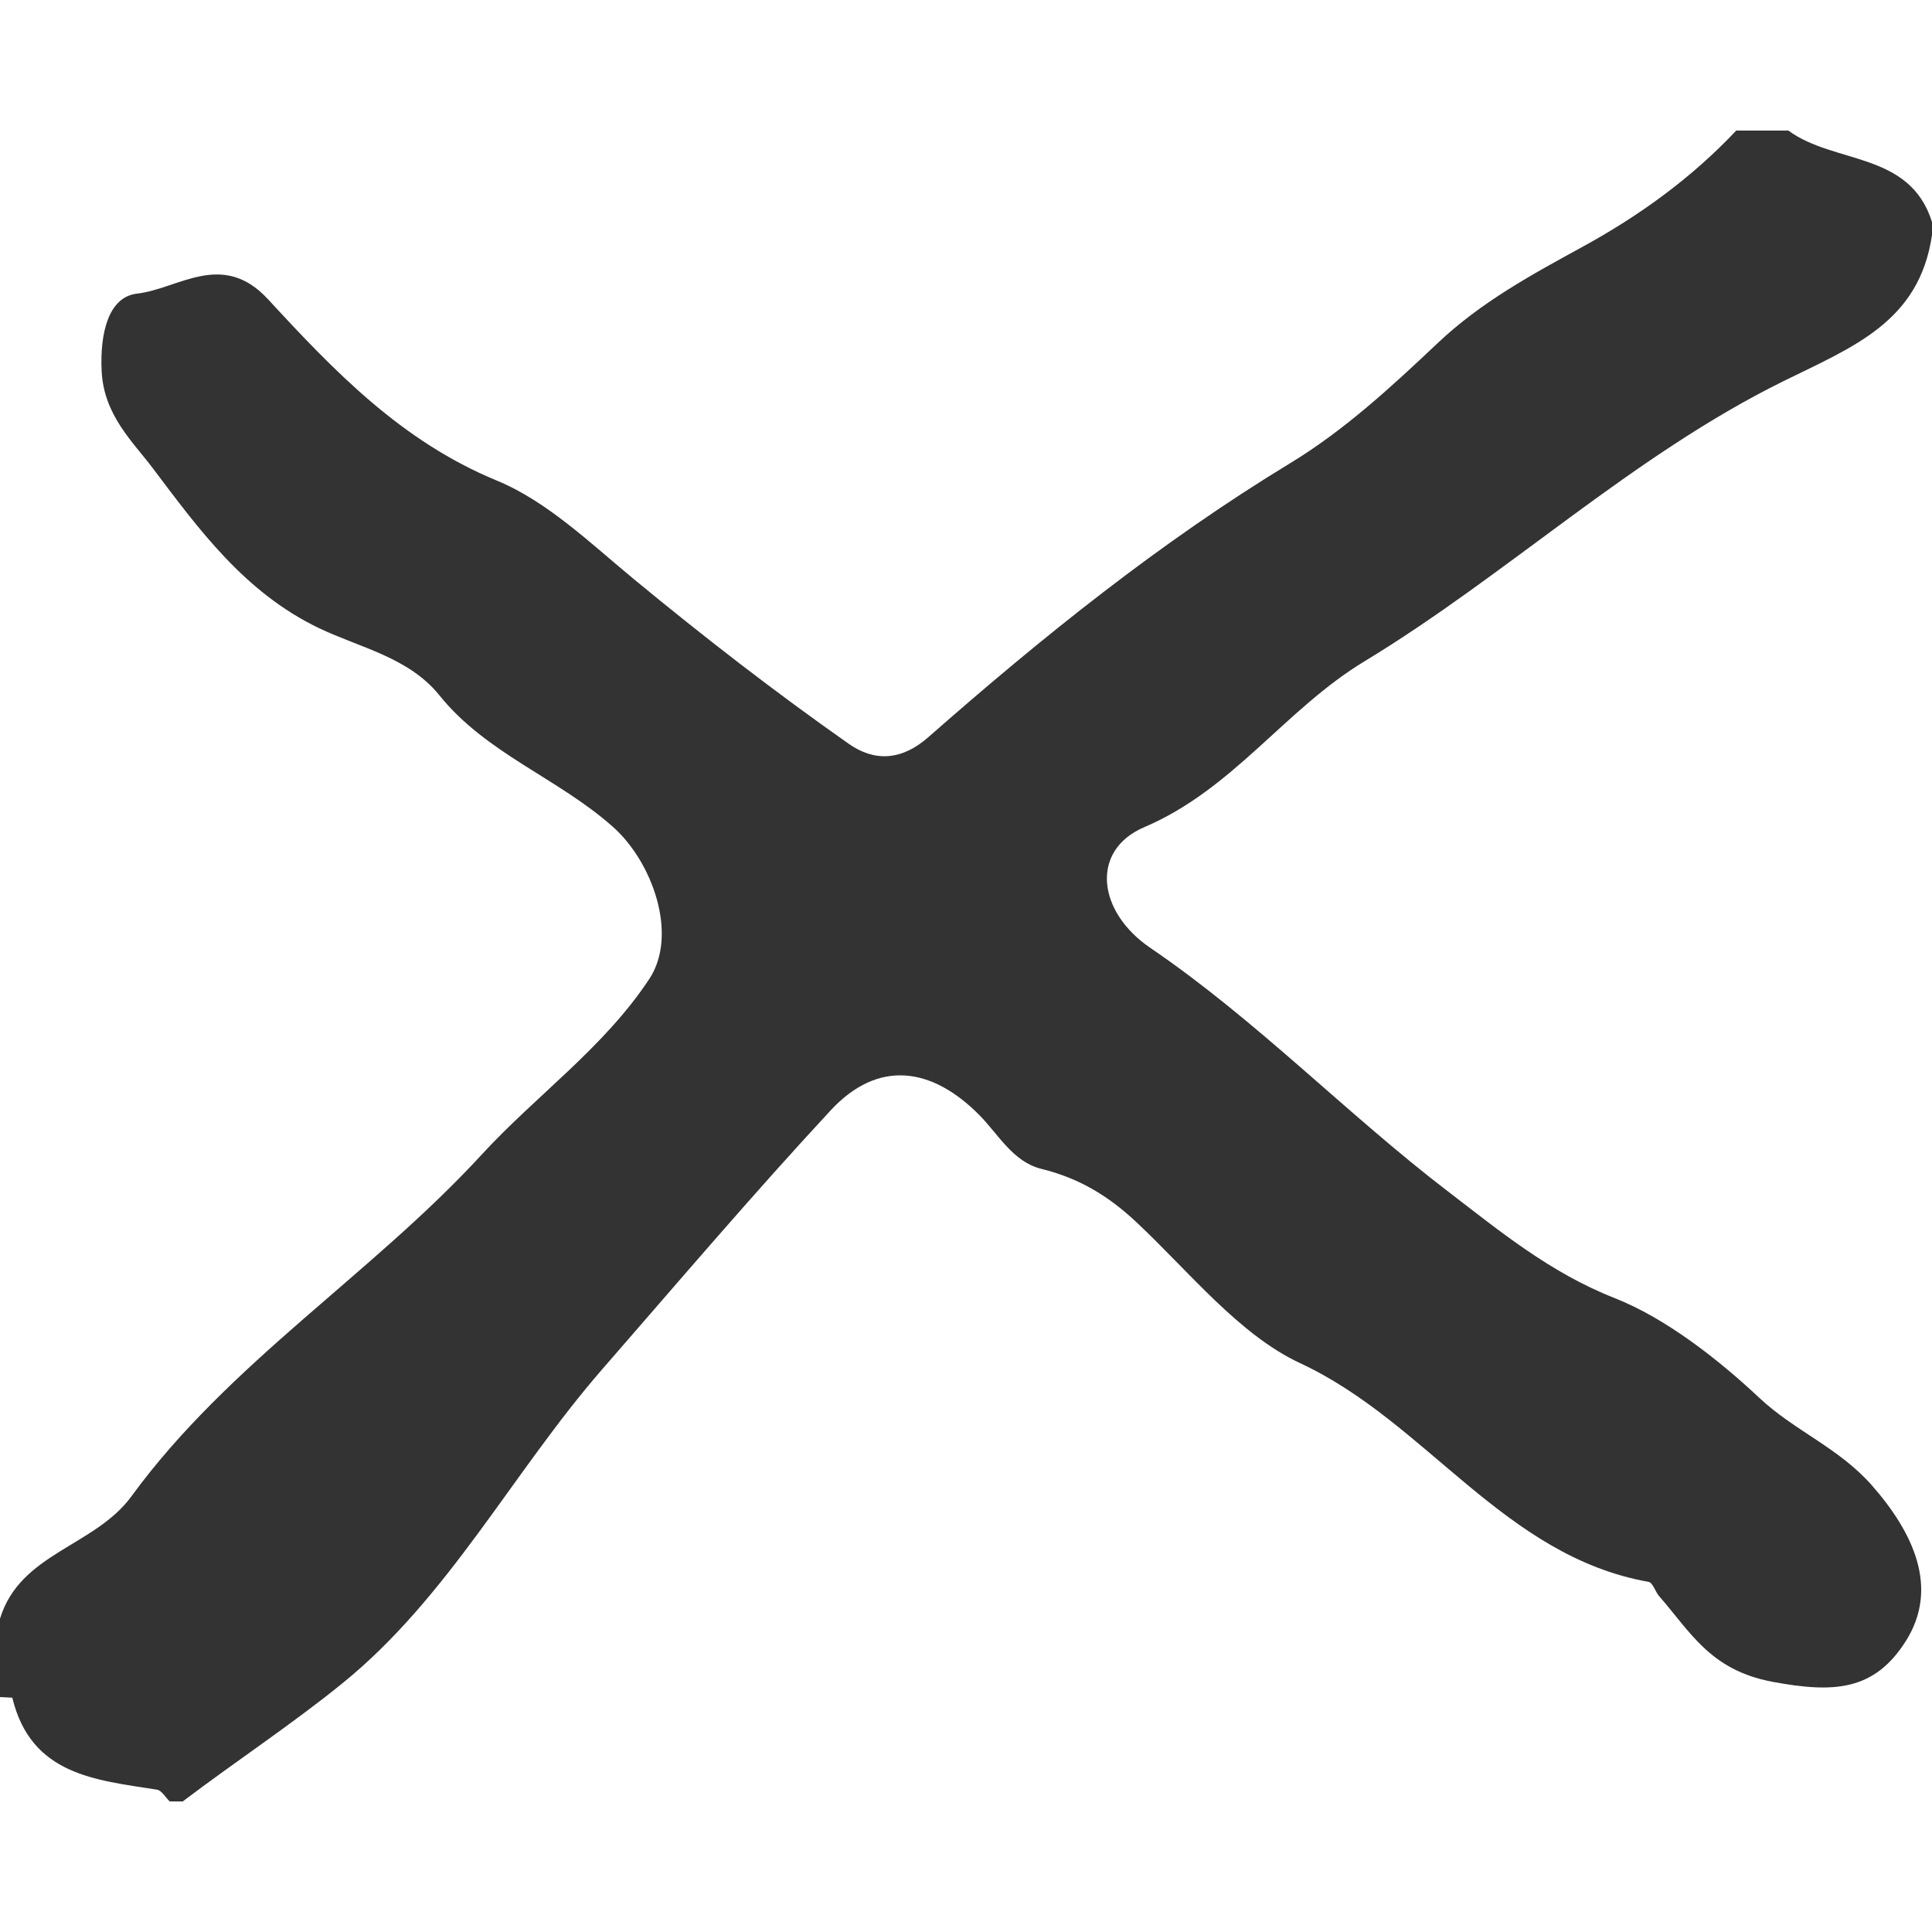
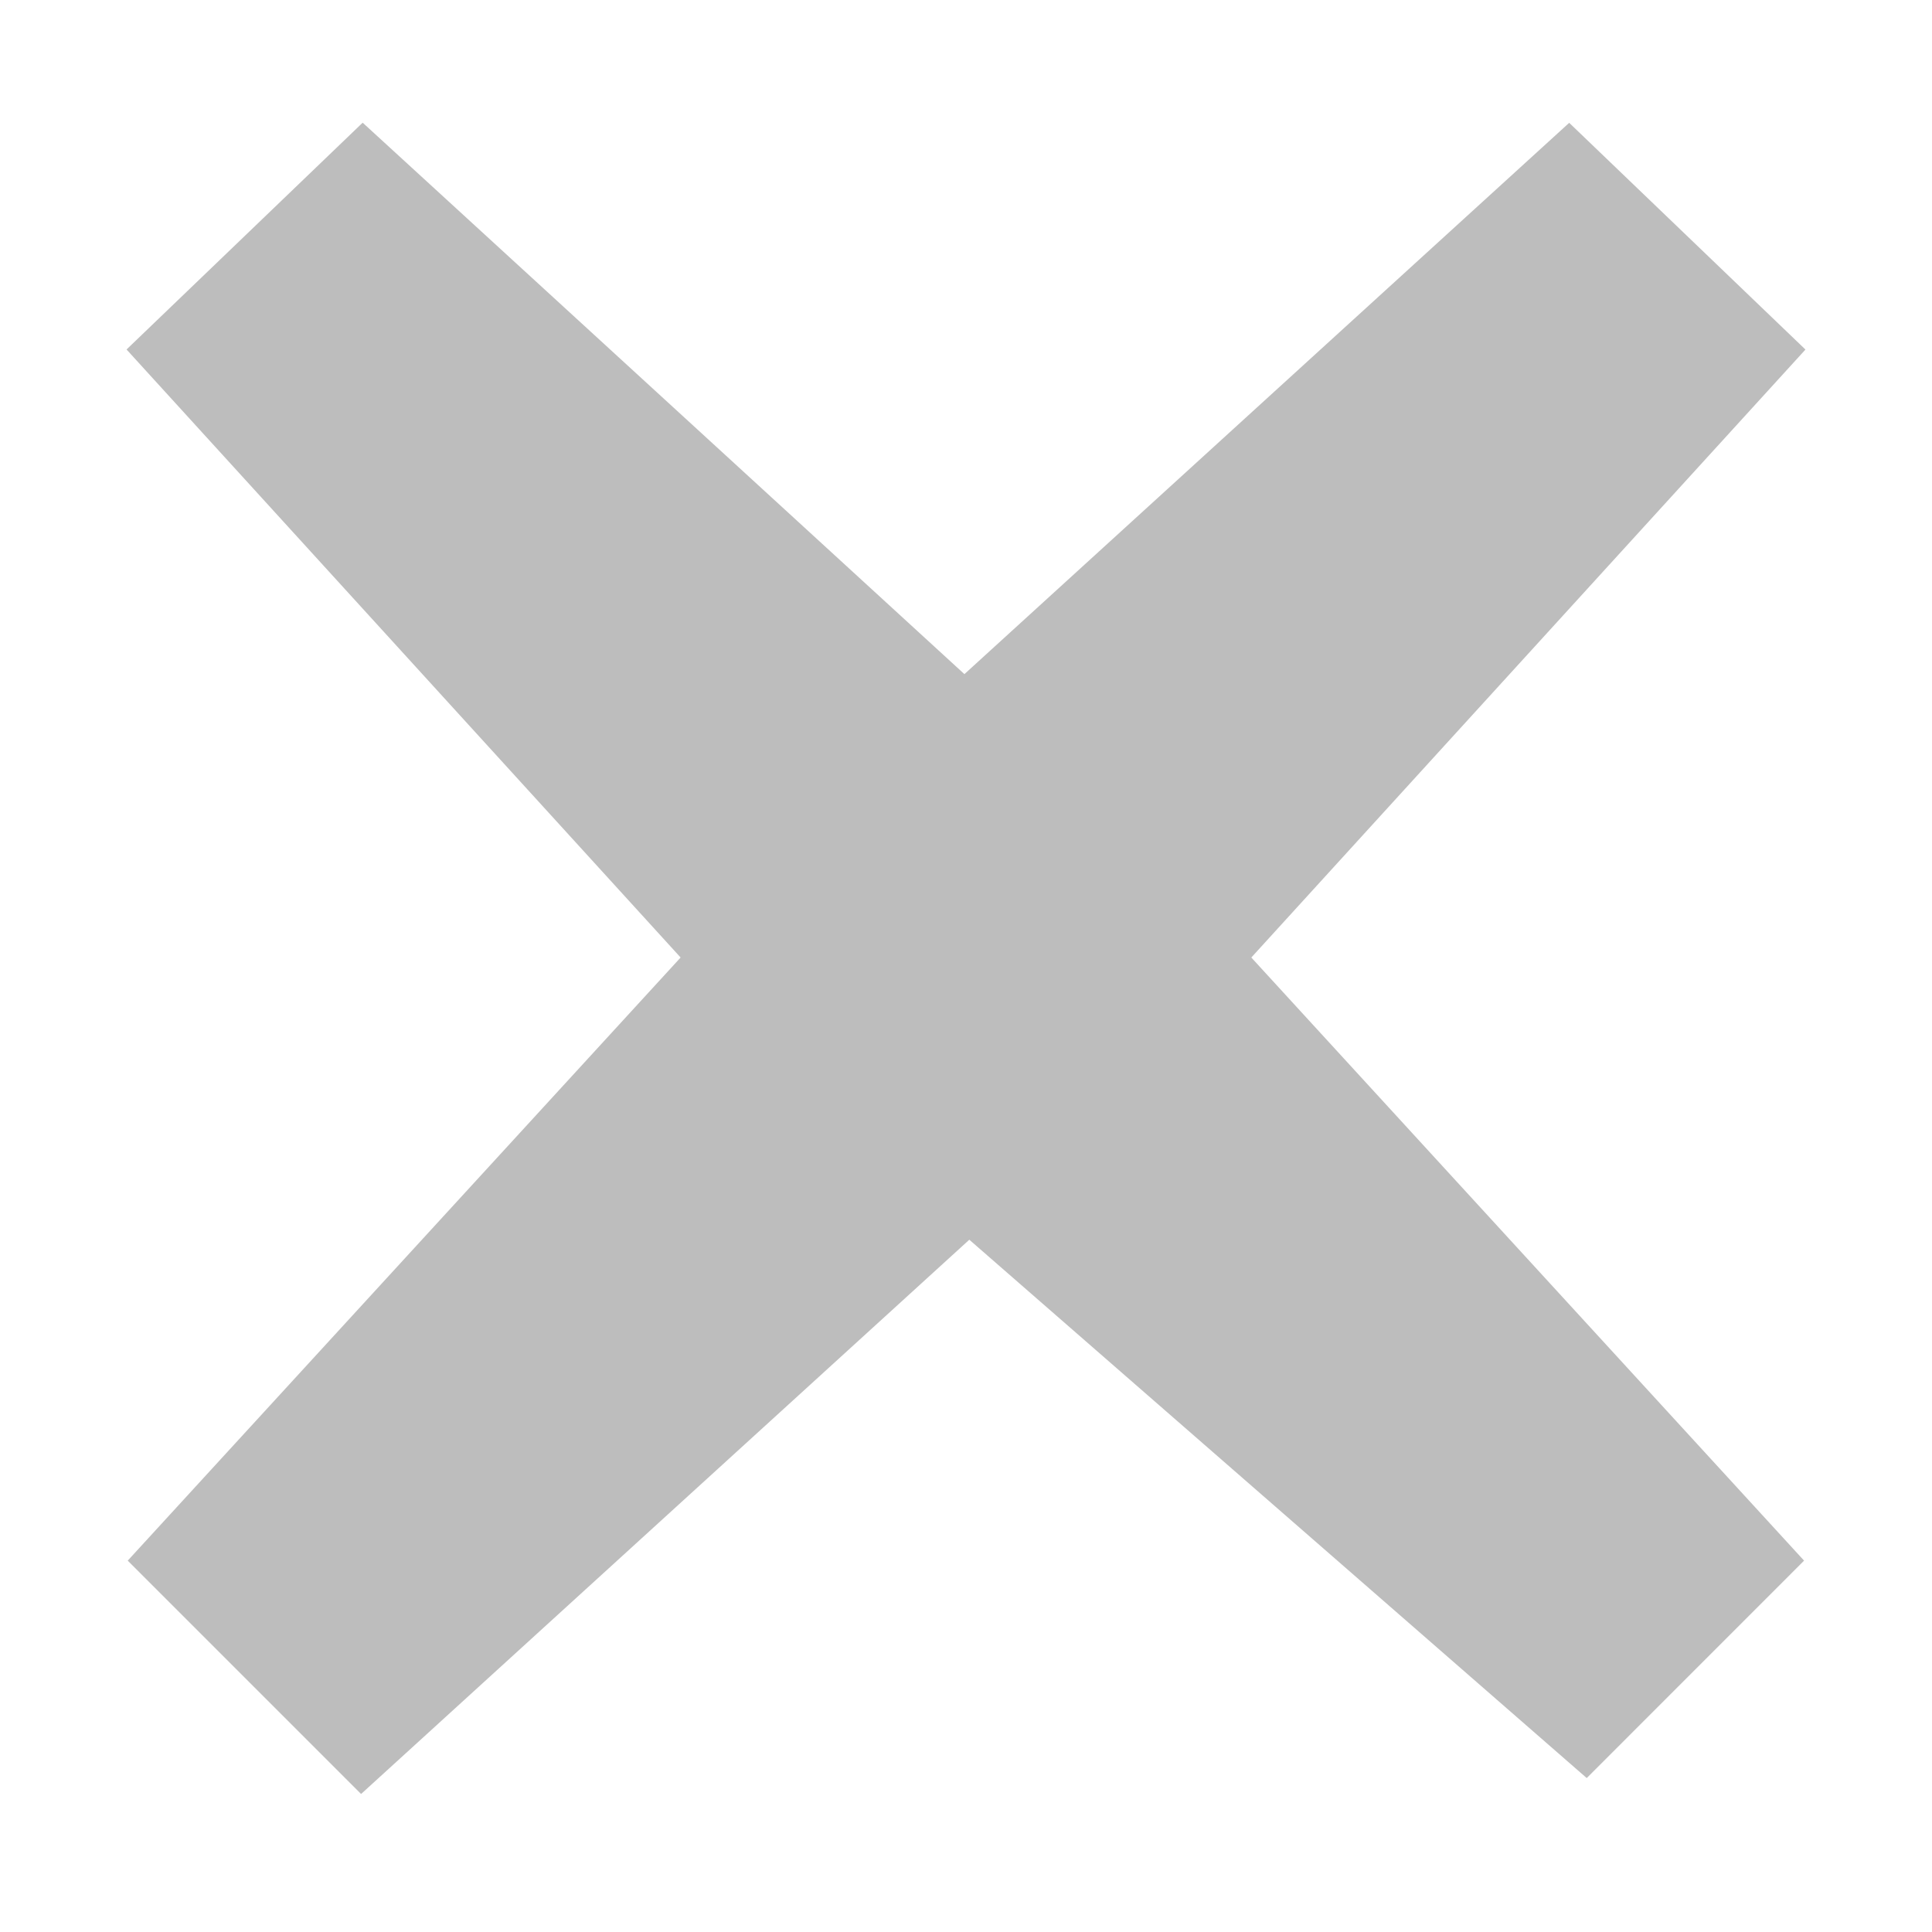
- <svg xmlns="http://www.w3.org/2000/svg" width="36" height="36">
-   <path d="M0 30.162c.374-1.227 1.766-1.343 2.452-2.284 1.812-2.482 4.468-4.127 6.525-6.365 1.02-1.109 2.269-1.984 3.12-3.269.547-.825.06-2.183-.674-2.835-1.022-.91-2.362-1.367-3.233-2.45-.573-.712-1.483-.889-2.247-1.255-1.386-.665-2.24-1.845-3.097-2.981-.374-.496-.912-.988-.952-1.809-.034-.707.127-1.382.66-1.443.774-.088 1.589-.819 2.444.109 1.229 1.333 2.484 2.644 4.26 3.375.938.387 1.75 1.173 2.549 1.833 1.301 1.074 2.63 2.104 4.007 3.071.481.338.985.315 1.482-.121 2.124-1.867 4.319-3.634 6.749-5.11 1-.607 1.888-1.425 2.744-2.235.806-.762 1.744-1.271 2.697-1.793 1.058-.578 2.033-1.282 2.866-2.167h.972c.852.63 2.262.384 2.676 1.703v.243c-.237 1.619-1.466 2.081-2.771 2.725-2.815 1.389-5.131 3.599-7.806 5.22-1.482.898-2.445 2.383-4.101 3.089-1.008.43-.88 1.574.112 2.249 1.99 1.355 3.659 3.095 5.559 4.548.957.732 1.885 1.502 3.096 1.979.938.37 1.909 1.122 2.698 1.862.651.611 1.477.925 2.096 1.63.761.868 1.258 1.9.631 2.895-.586.928-1.334.979-2.496.76-1.152-.219-1.516-.924-2.101-1.592-.074-.085-.119-.254-.198-.268-2.699-.48-4.134-2.978-6.49-4.074-1.14-.53-2.068-1.704-3.051-2.626-.537-.504-1.08-.824-1.774-.996-.531-.131-.799-.643-1.158-1.005-.885-.892-1.882-1.038-2.766-.087-1.46 1.574-2.854 3.214-4.265 4.834-1.662 1.911-2.855 4.242-4.842 5.85-.946.766-1.986 1.451-2.968 2.195h-.243c-.079-.075-.149-.205-.237-.219-1.149-.181-2.346-.271-2.696-1.714l-.229-.012v-1.46z" fill="#333" clip-rule="evenodd" fill-rule="evenodd" />
+ <svg xmlns="http://www.w3.org/2000/svg" version="1.1" id="Layer_1" x="0px" y="0px" width="28px" height="28px" viewBox="0 0 28 28" enable-background="new 0 0 28 28" xml:space="preserve">
+   <polygon fill="#BDBDBD" points="5.233,26 1.851,22.618 9.864,13.877 1.834,5.065 5.256,1.778 13.977,9.77 22.742,1.78 26.166,5.066   18.135,13.877 26.146,22.618 22.996,25.769 14.048,17.967 " />
</svg>
